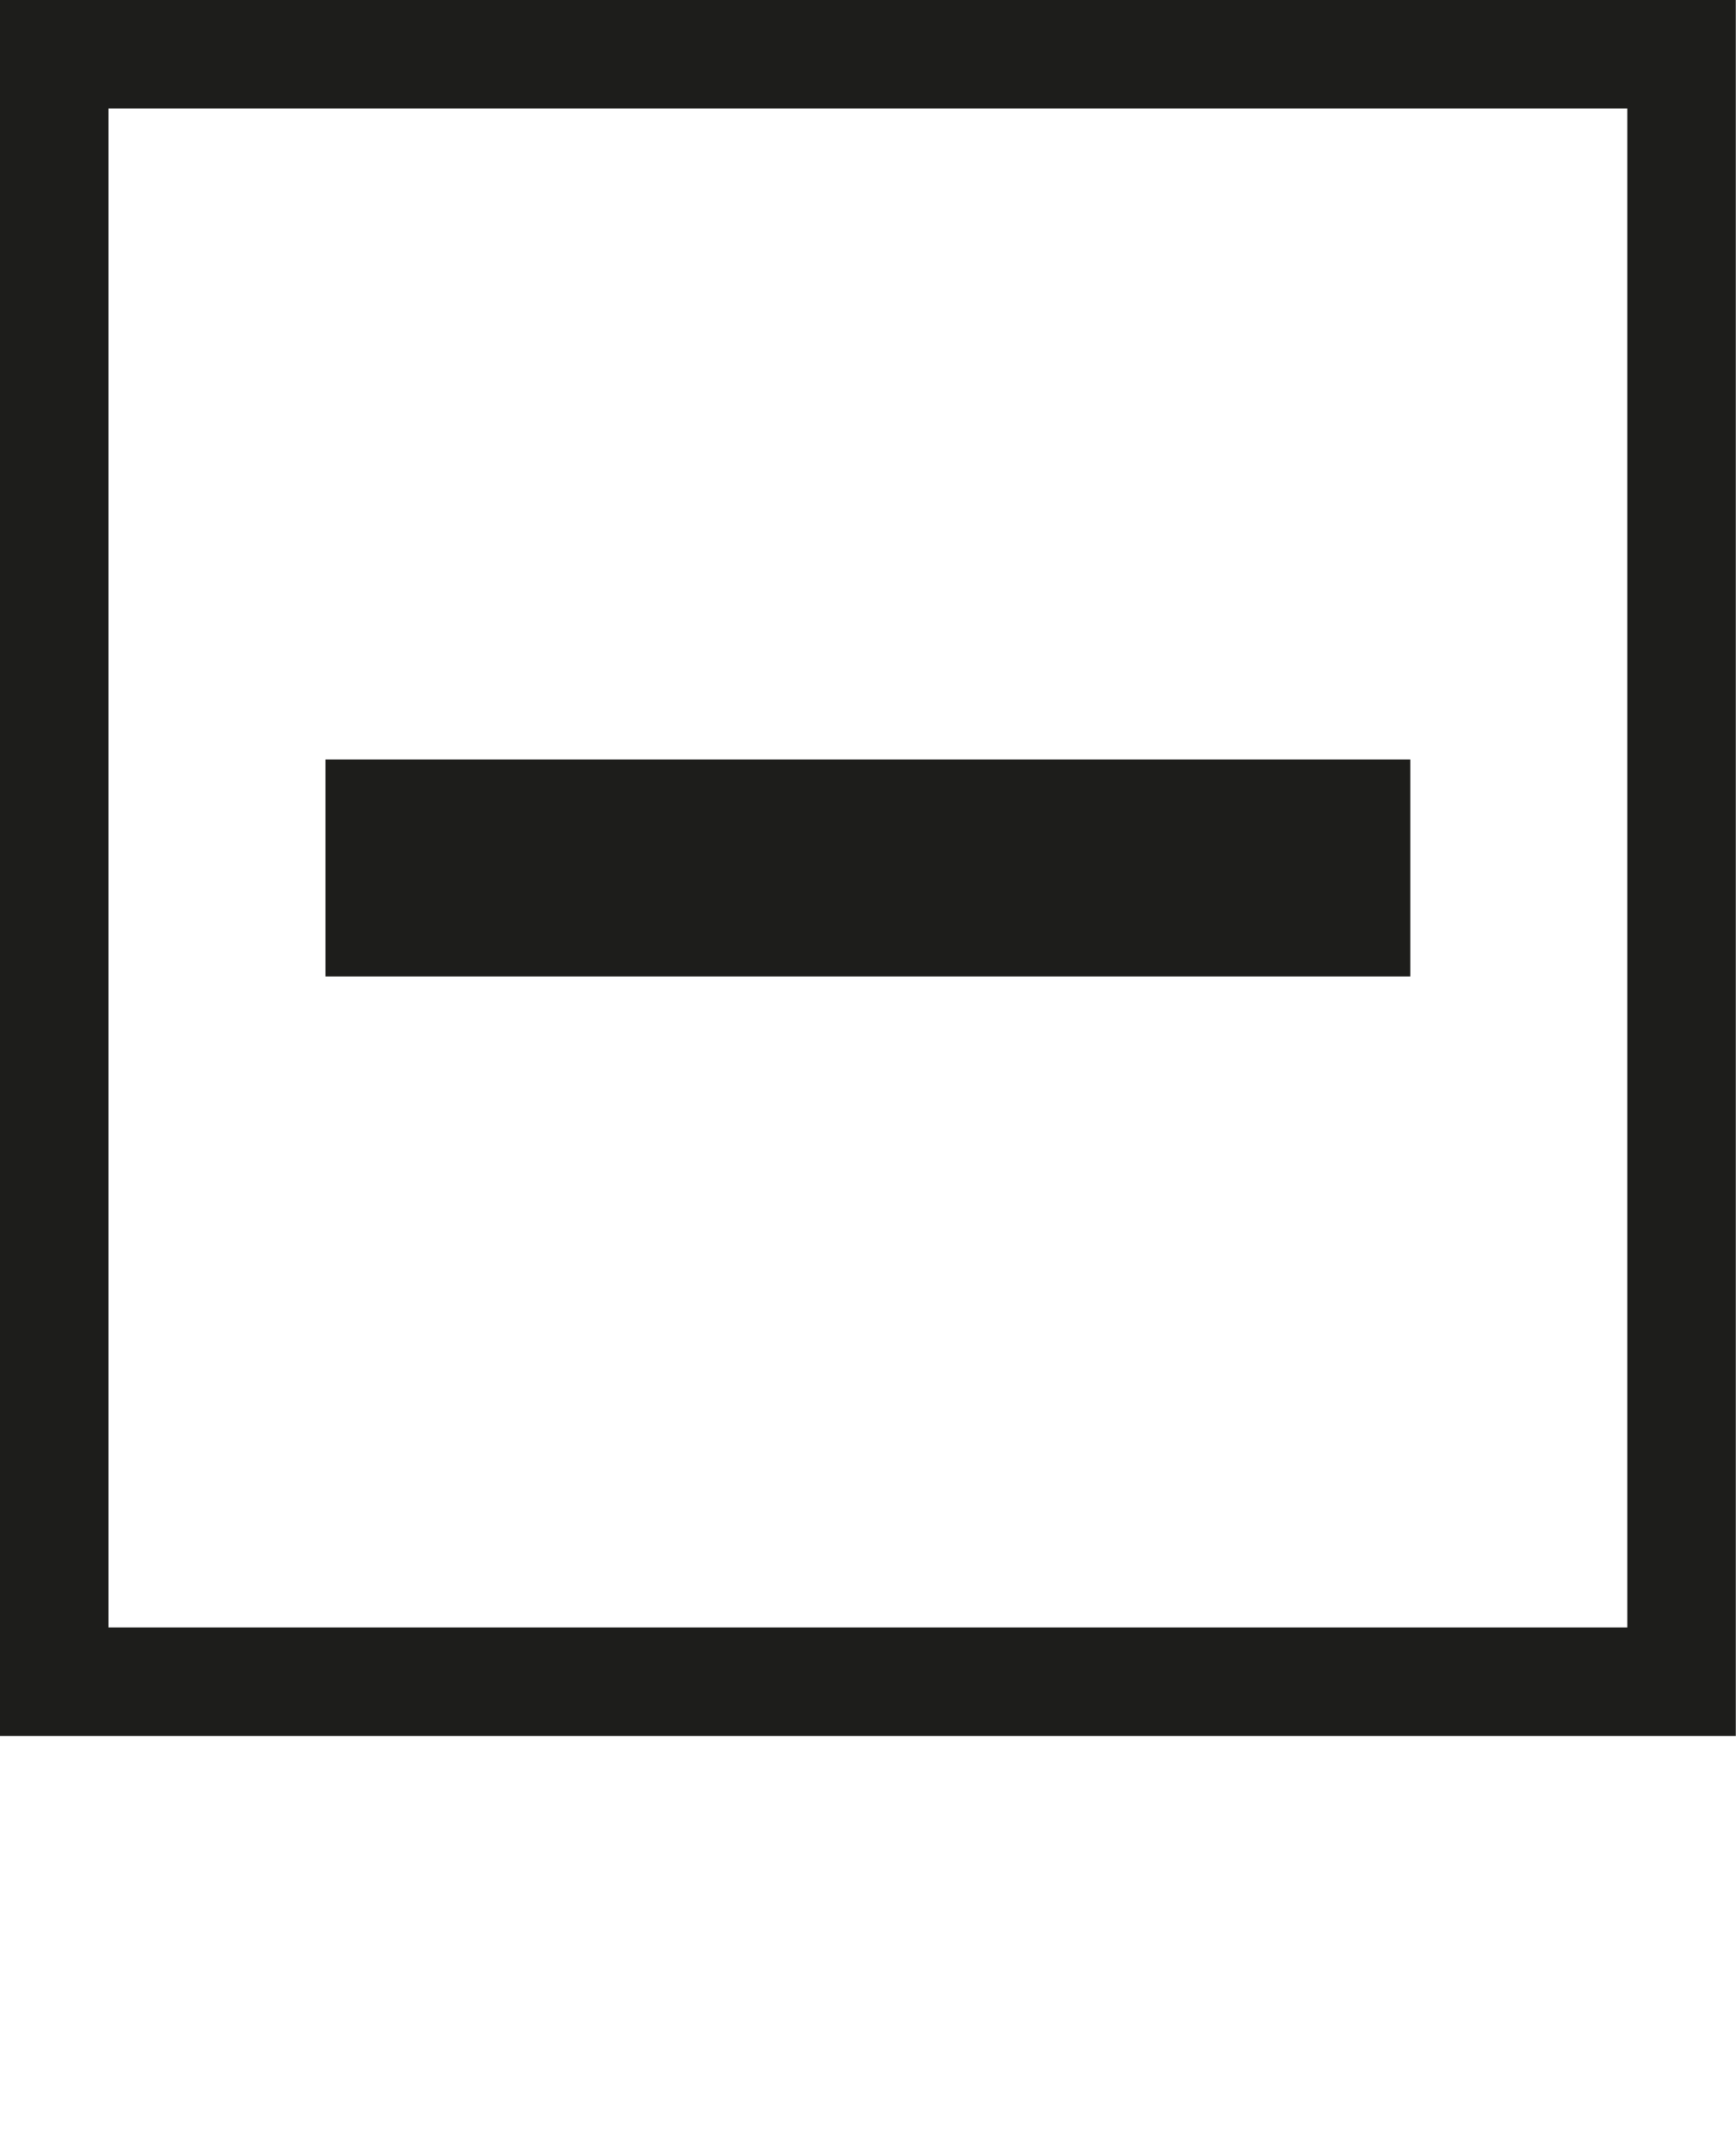
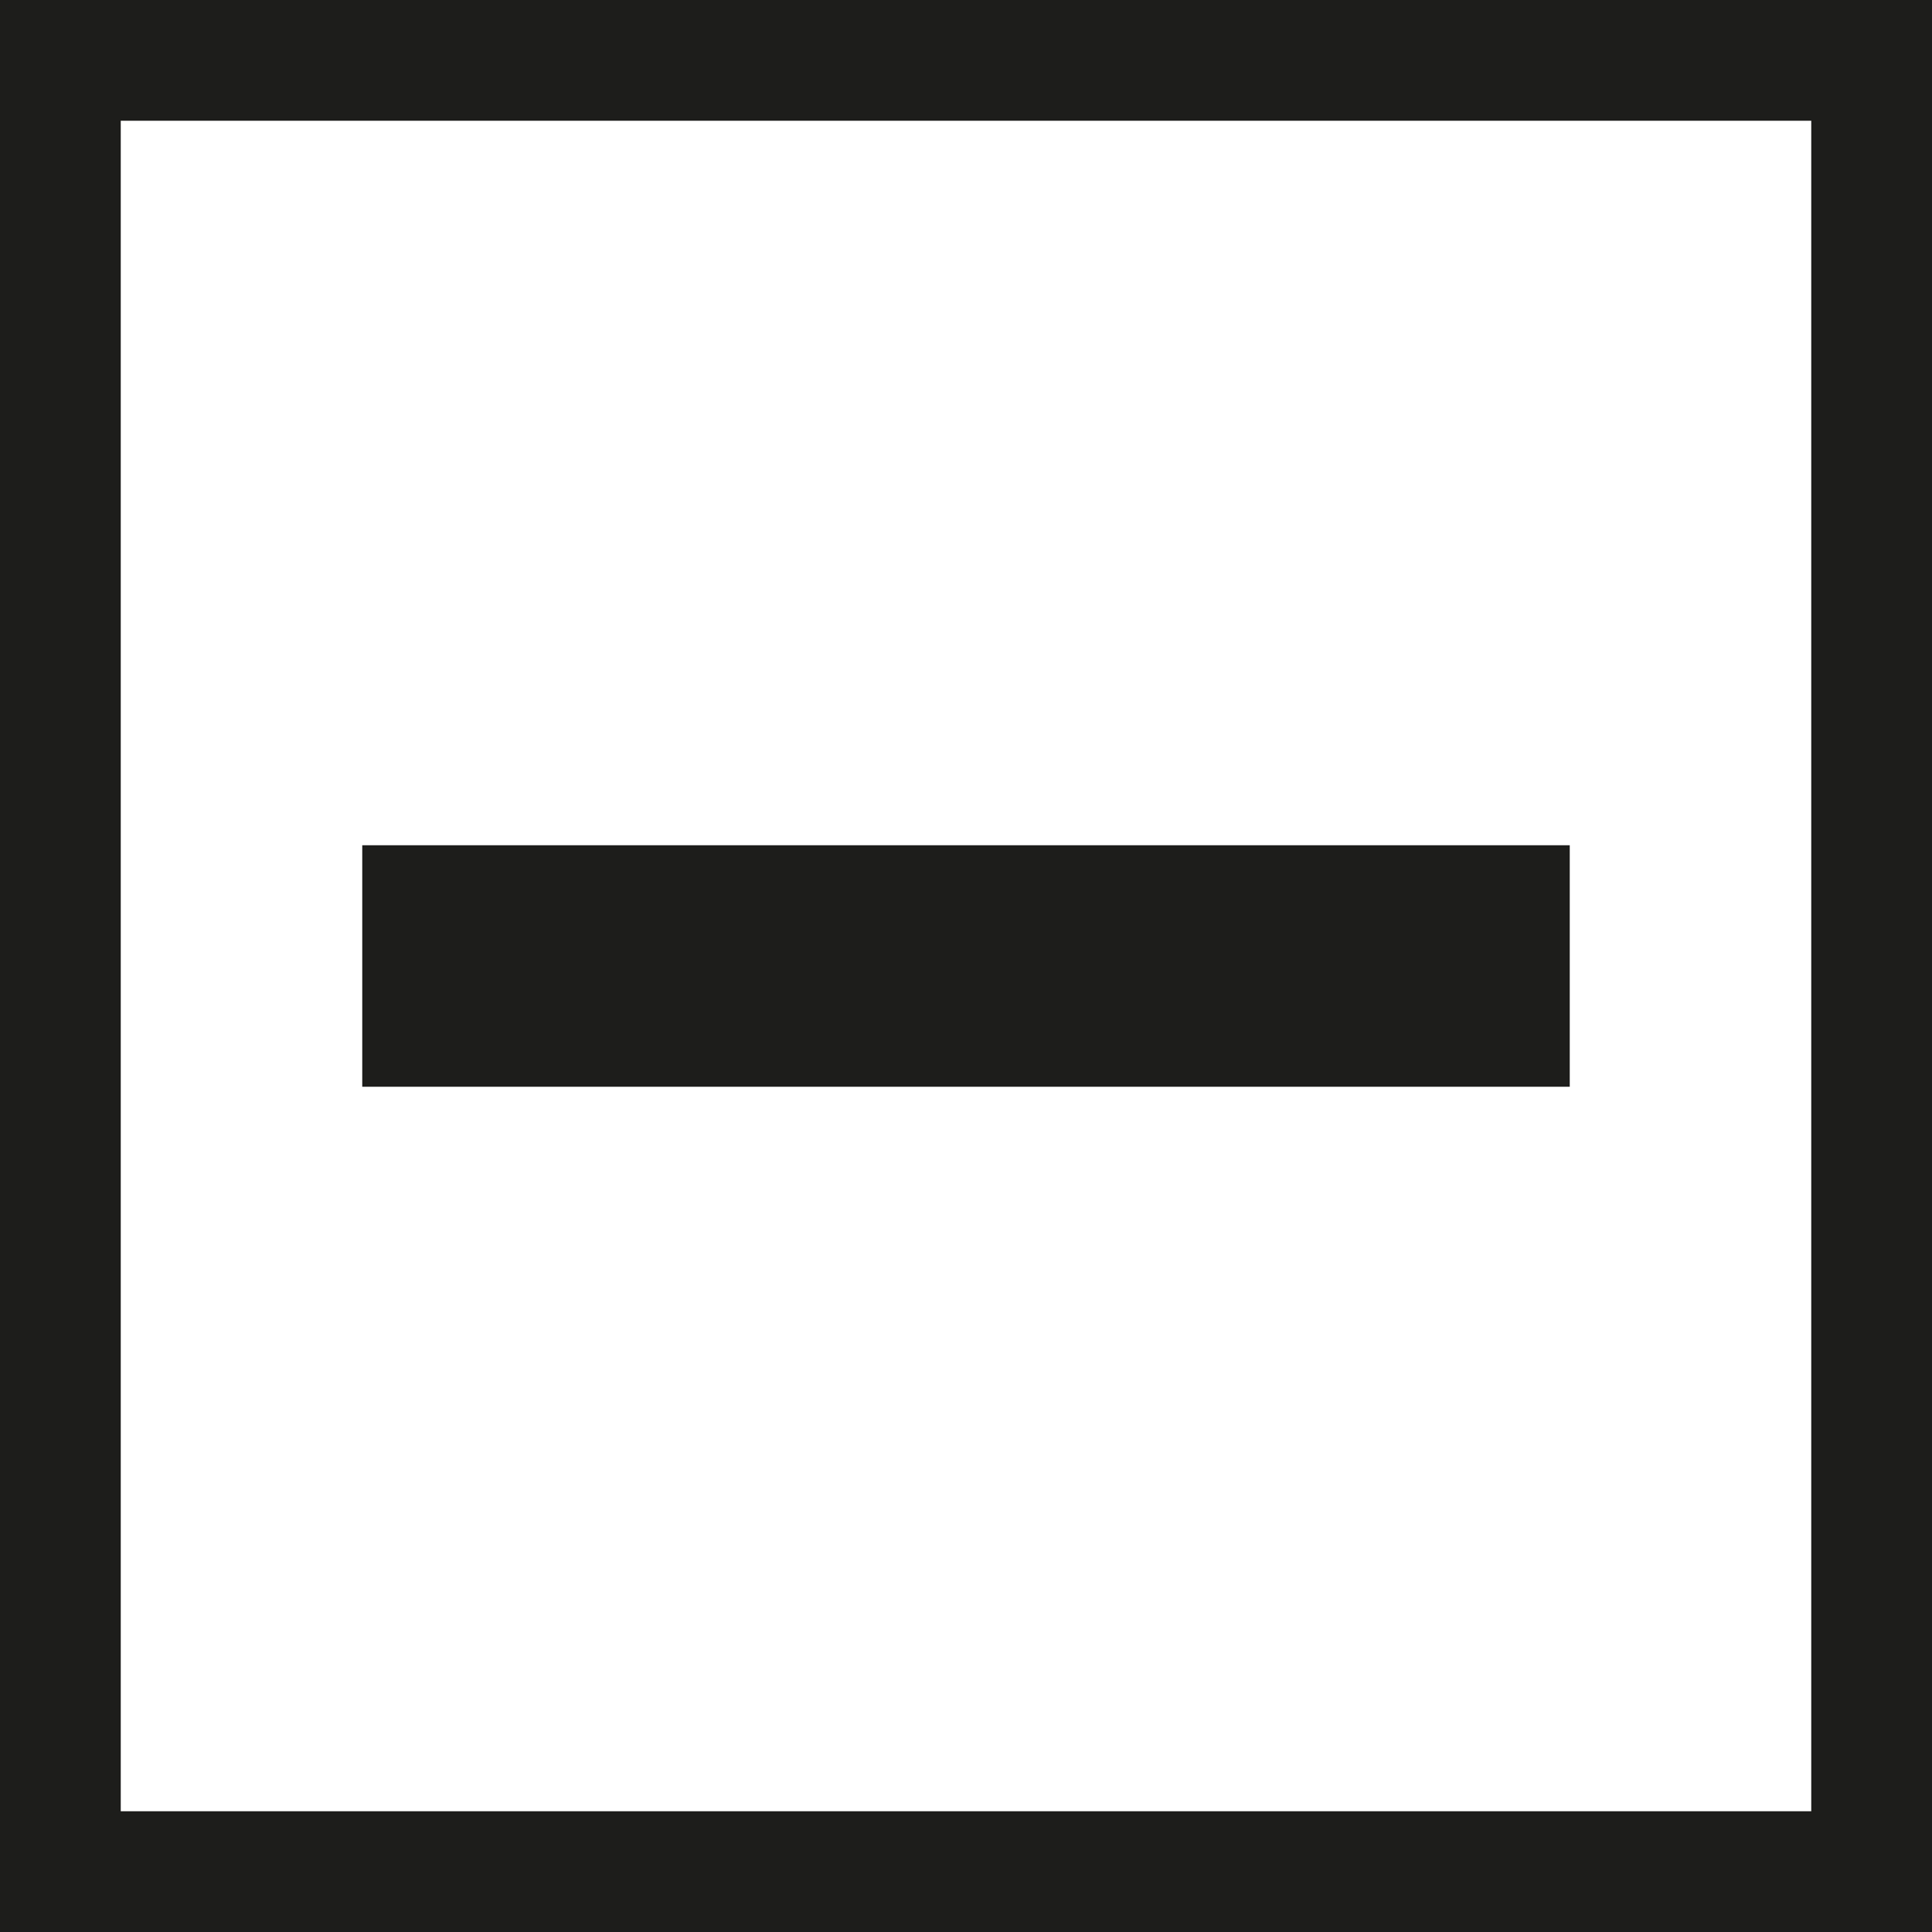
- <svg xmlns="http://www.w3.org/2000/svg" version="1.1" id="Layer_1" x="0px" y="0px" width="512px" height="635px" viewBox="0 0 512 635" enable-background="new 0 0 512 635" xml:space="preserve">
+ <svg xmlns="http://www.w3.org/2000/svg" version="1.1" id="Layer_1" x="0px" y="0px" width="512px" height="512px" viewBox="0 0 512 512" enable-background="new 0 0 512 512" xml:space="preserve">
  <g id="Grid" display="none">
    <g display="inline">
      <line fill="none" stroke="#B35047" x1="32" y1="0" x2="32" y2="512" />
      <line fill="none" stroke="#B35047" x1="64" y1="0" x2="64" y2="512" />
      <line fill="none" stroke="#B35047" x1="96" y1="0" x2="96" y2="512" />
      <line fill="none" stroke="#B35047" x1="128" y1="0" x2="128" y2="512" />
      <line fill="none" stroke="#B35047" x1="160" y1="0" x2="160" y2="512" />
      <line fill="none" stroke="#B35047" x1="192" y1="0" x2="192" y2="512" />
      <line fill="none" stroke="#B35047" x1="224" y1="0" x2="224" y2="512" />
      <line fill="none" stroke="#B35047" x1="256" y1="0" x2="256" y2="512" />
      <line fill="none" stroke="#B35047" x1="288" y1="0" x2="288" y2="512" />
      <line fill="none" stroke="#B35047" x1="320" y1="0" x2="320" y2="512" />
      <line fill="none" stroke="#B35047" x1="352" y1="0" x2="352" y2="512" />
      <line fill="none" stroke="#B35047" x1="384" y1="0" x2="384" y2="512" />
      <line fill="none" stroke="#B35047" x1="416" y1="0" x2="416" y2="512" />
      <line fill="none" stroke="#B35047" x1="448" y1="0" x2="448" y2="512" />
      <line fill="none" stroke="#B35047" x1="480" y1="0" x2="480" y2="512" />
      <line fill="none" stroke="#B35047" x1="0" y1="32" x2="512" y2="32" />
      <line fill="none" stroke="#B35047" x1="0" y1="64" x2="512" y2="64" />
      <line fill="none" stroke="#B35047" x1="0" y1="96" x2="512" y2="96" />
      <line fill="none" stroke="#B35047" x1="0" y1="128" x2="512" y2="128" />
      <line fill="none" stroke="#B35047" x1="0" y1="160" x2="512" y2="160" />
      <line fill="none" stroke="#B35047" x1="0" y1="192" x2="512" y2="192" />
      <line fill="none" stroke="#B35047" x1="0" y1="224" x2="512" y2="224" />
      <line fill="none" stroke="#B35047" x1="0" y1="256" x2="512" y2="256" />
      <line fill="none" stroke="#B35047" x1="0" y1="288" x2="512" y2="288" />
      <line fill="none" stroke="#B35047" x1="0" y1="320" x2="512" y2="320" />
      <line fill="none" stroke="#B35047" x1="0" y1="352" x2="512" y2="352" />
      <line fill="none" stroke="#B35047" x1="0" y1="384" x2="512" y2="384" />
      <line fill="none" stroke="#B35047" x1="0" y1="416" x2="512" y2="416" />
      <line fill="none" stroke="#B35047" x1="0" y1="448" x2="512" y2="448" />
      <line fill="none" stroke="#B35047" x1="0" y1="480" x2="512" y2="480" />
      <rect x="0" y="0" fill="none" stroke="#B35047" width="512" height="512" />
    </g>
  </g>
  <g>
    <path fill="#1D1D1B" d="M0,0v512h512V0H0z M480,480H32V32h448V480z" />
    <rect x="96" y="224" fill="#1D1D1B" width="320" height="64" />
  </g>
</svg>
